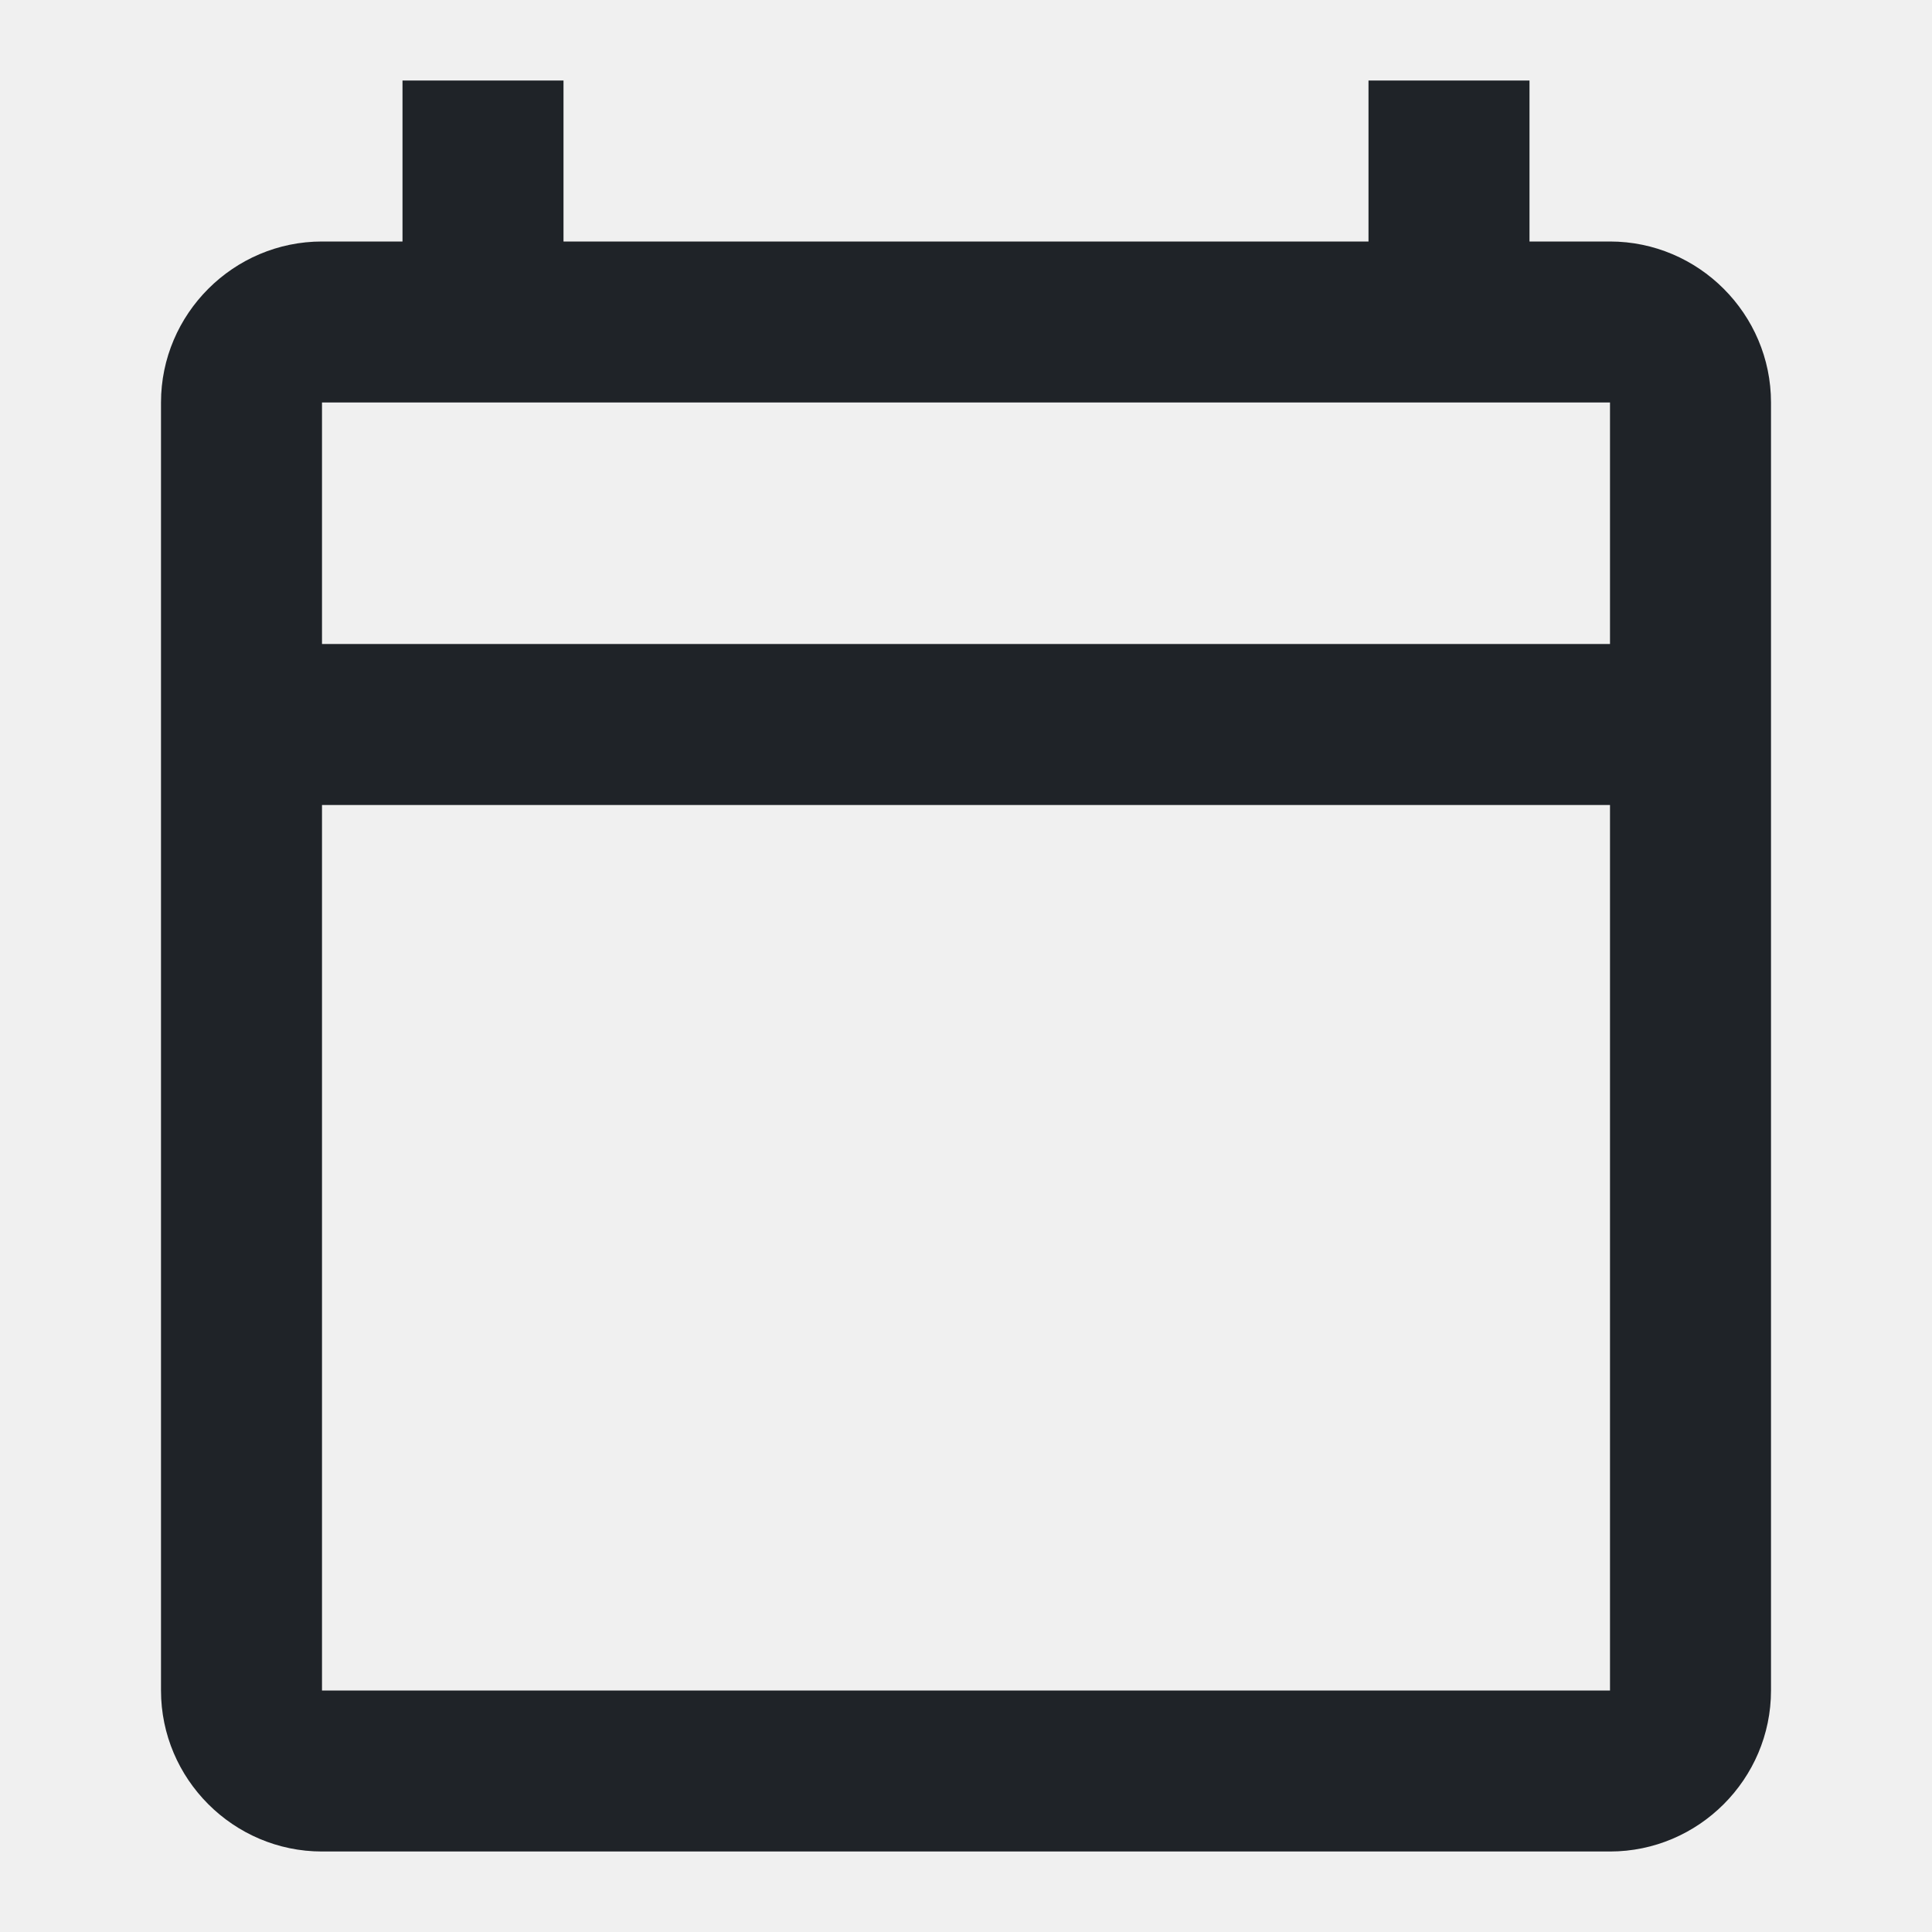
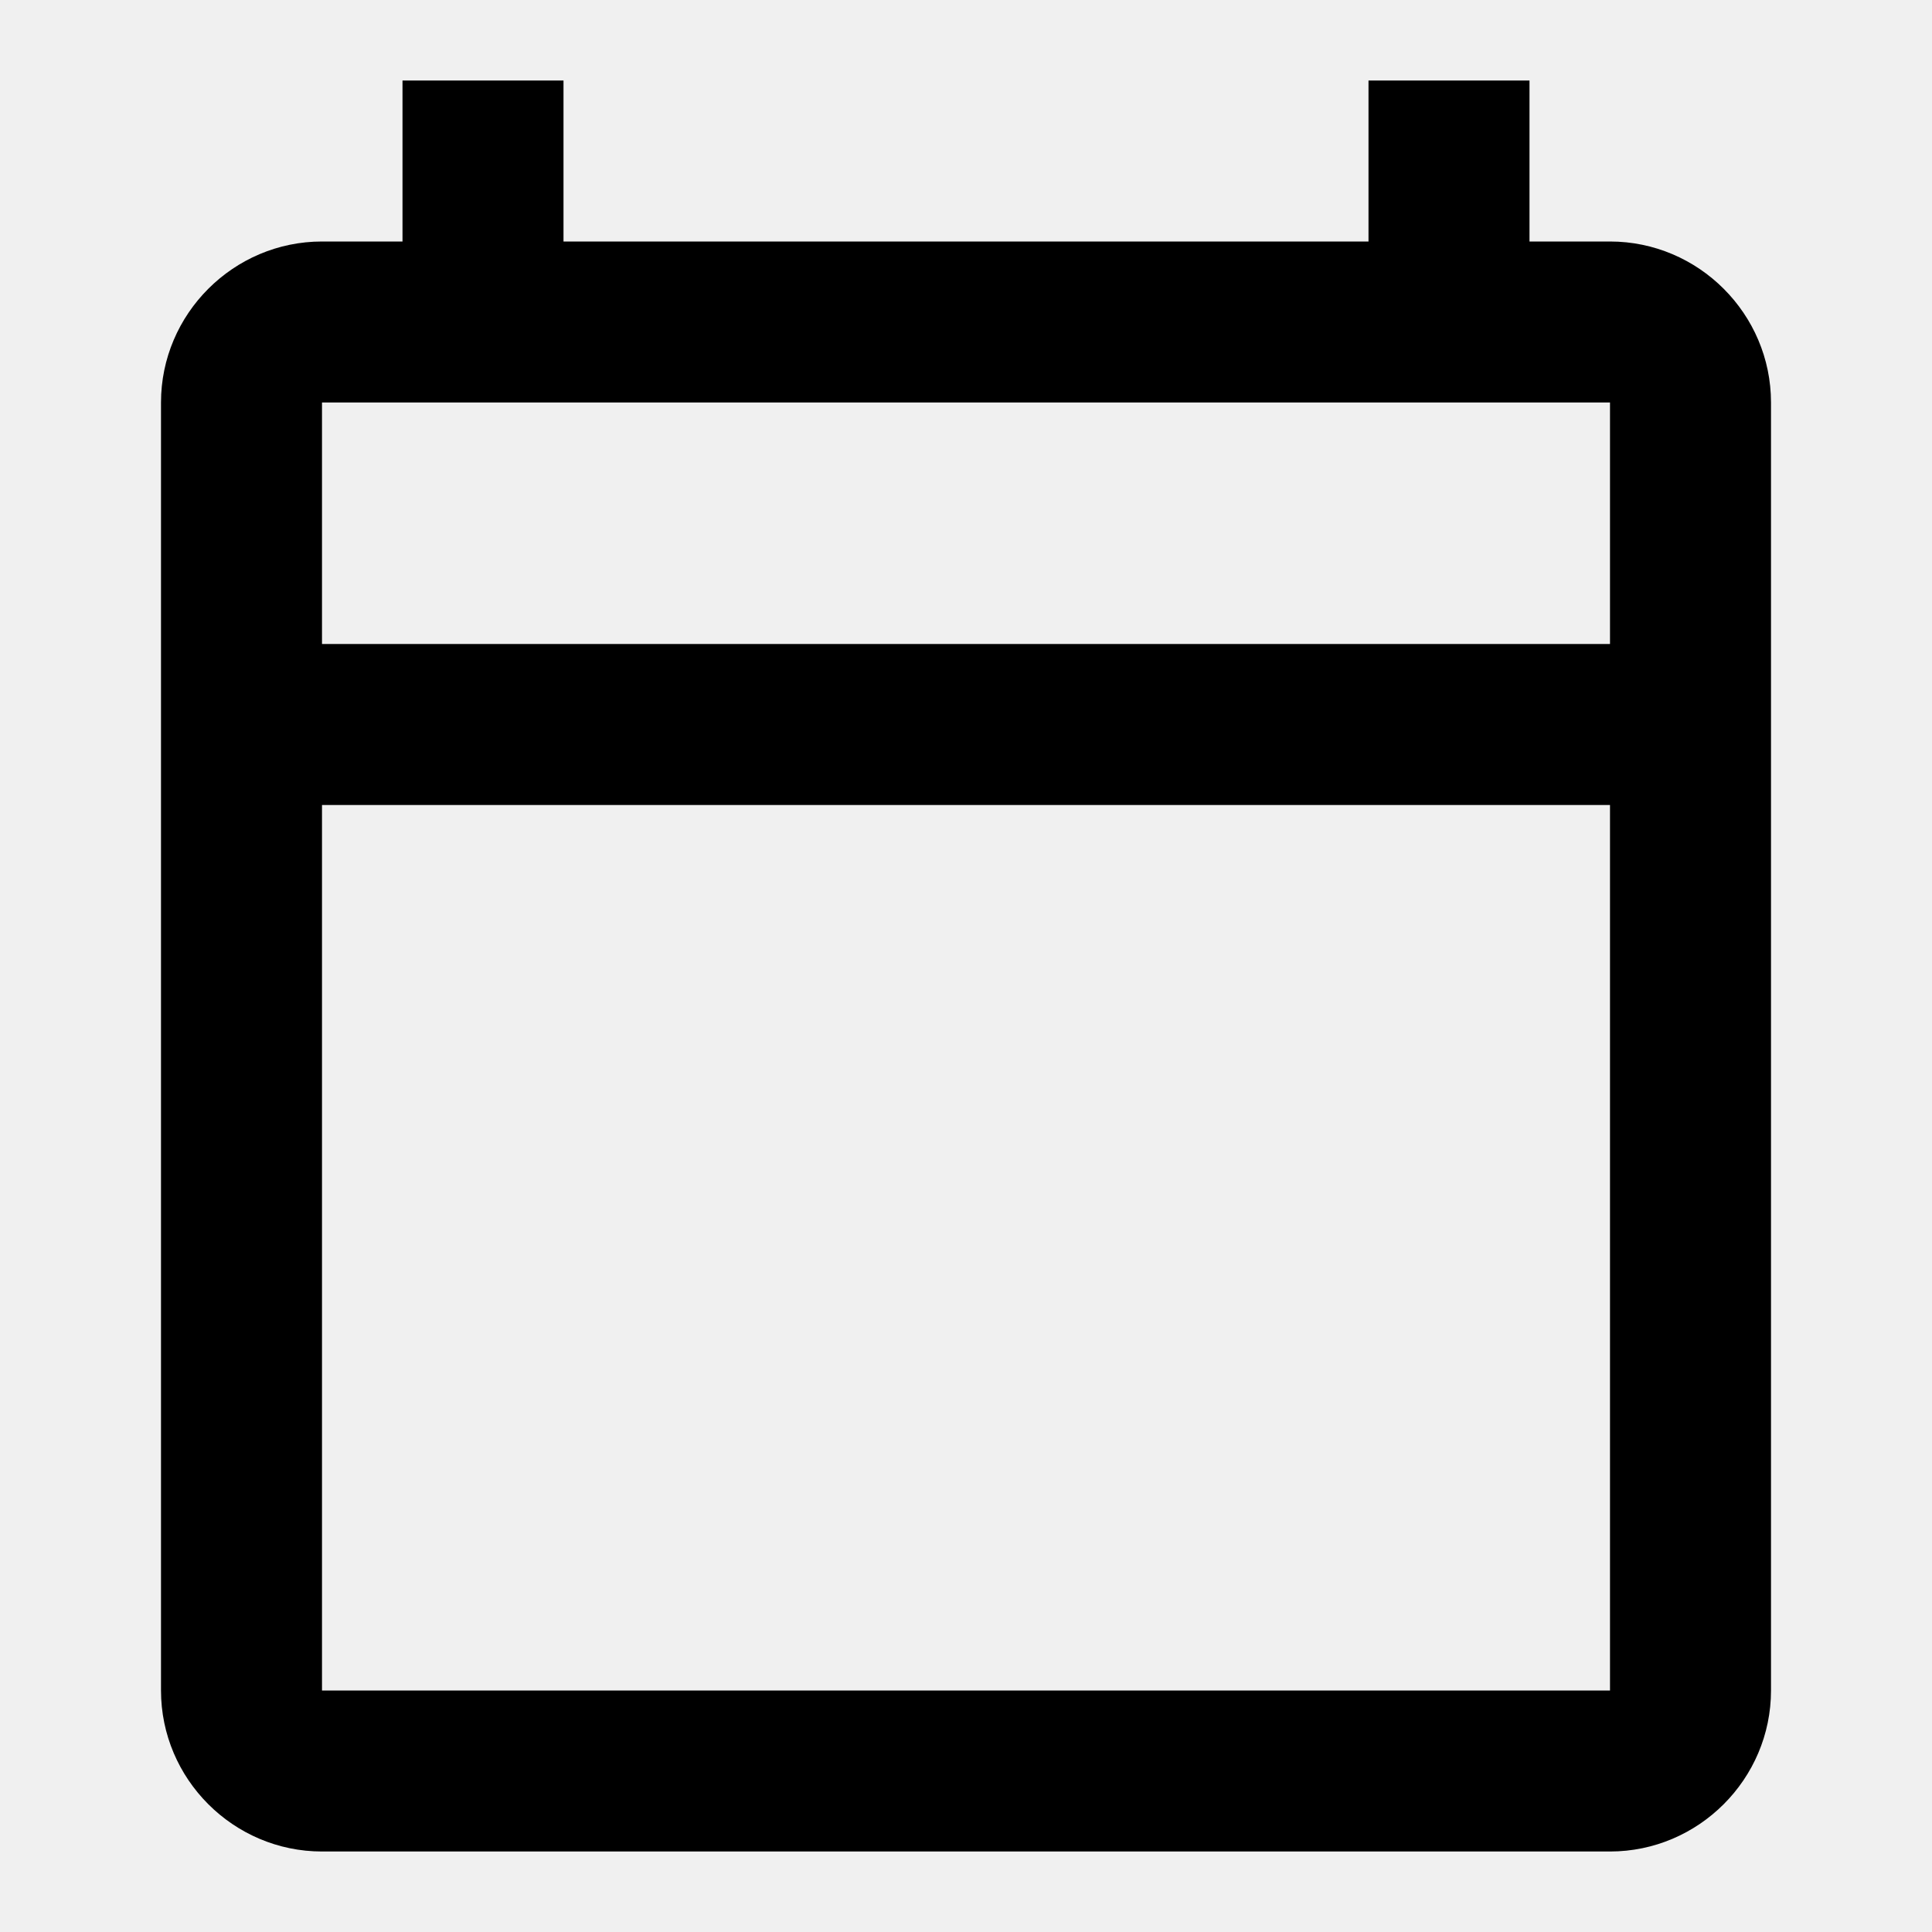
- <svg xmlns="http://www.w3.org/2000/svg" width="24" height="24" viewBox="0 0 24 24" fill="none">
+ <svg xmlns="http://www.w3.org/2000/svg" id="mdi-calendar-today-outline" width="24" height="24" viewBox="0 0 24 24">
  <g clip-path="url(#clip0_1_5979)">
-     <path d="M20 3H19V1H17V3H7V1H5V3H4C2.9 3 2 3.9 2 5V21C2 22.1 2.9 23 4 23H20C21.1 23 22 22.1 22 21V5C22 3.9 21.1 3 20 3ZM20 21H4V10H20V21ZM20 8H4V5H20V8Z" fill="#1F2328" />
+     <path d="M20 3H19V1H17V3H7V1H5V3H4C2.9 3 2 3.9 2 5V21C2 22.1 2.9 23 4 23H20C21.1 23 22 22.1 22 21V5C22 3.9 21.1 3 20 3ZM20 21H4V10H20V21ZM20 8H4V5H20V8Z" />
  </g>
  <defs>
    <clipPath id="clip0_1_5979">
-       <rect width="24" height="24" fill="white" />
+       <rect width="24" height="24" />
    </clipPath>
  </defs>
</svg>
